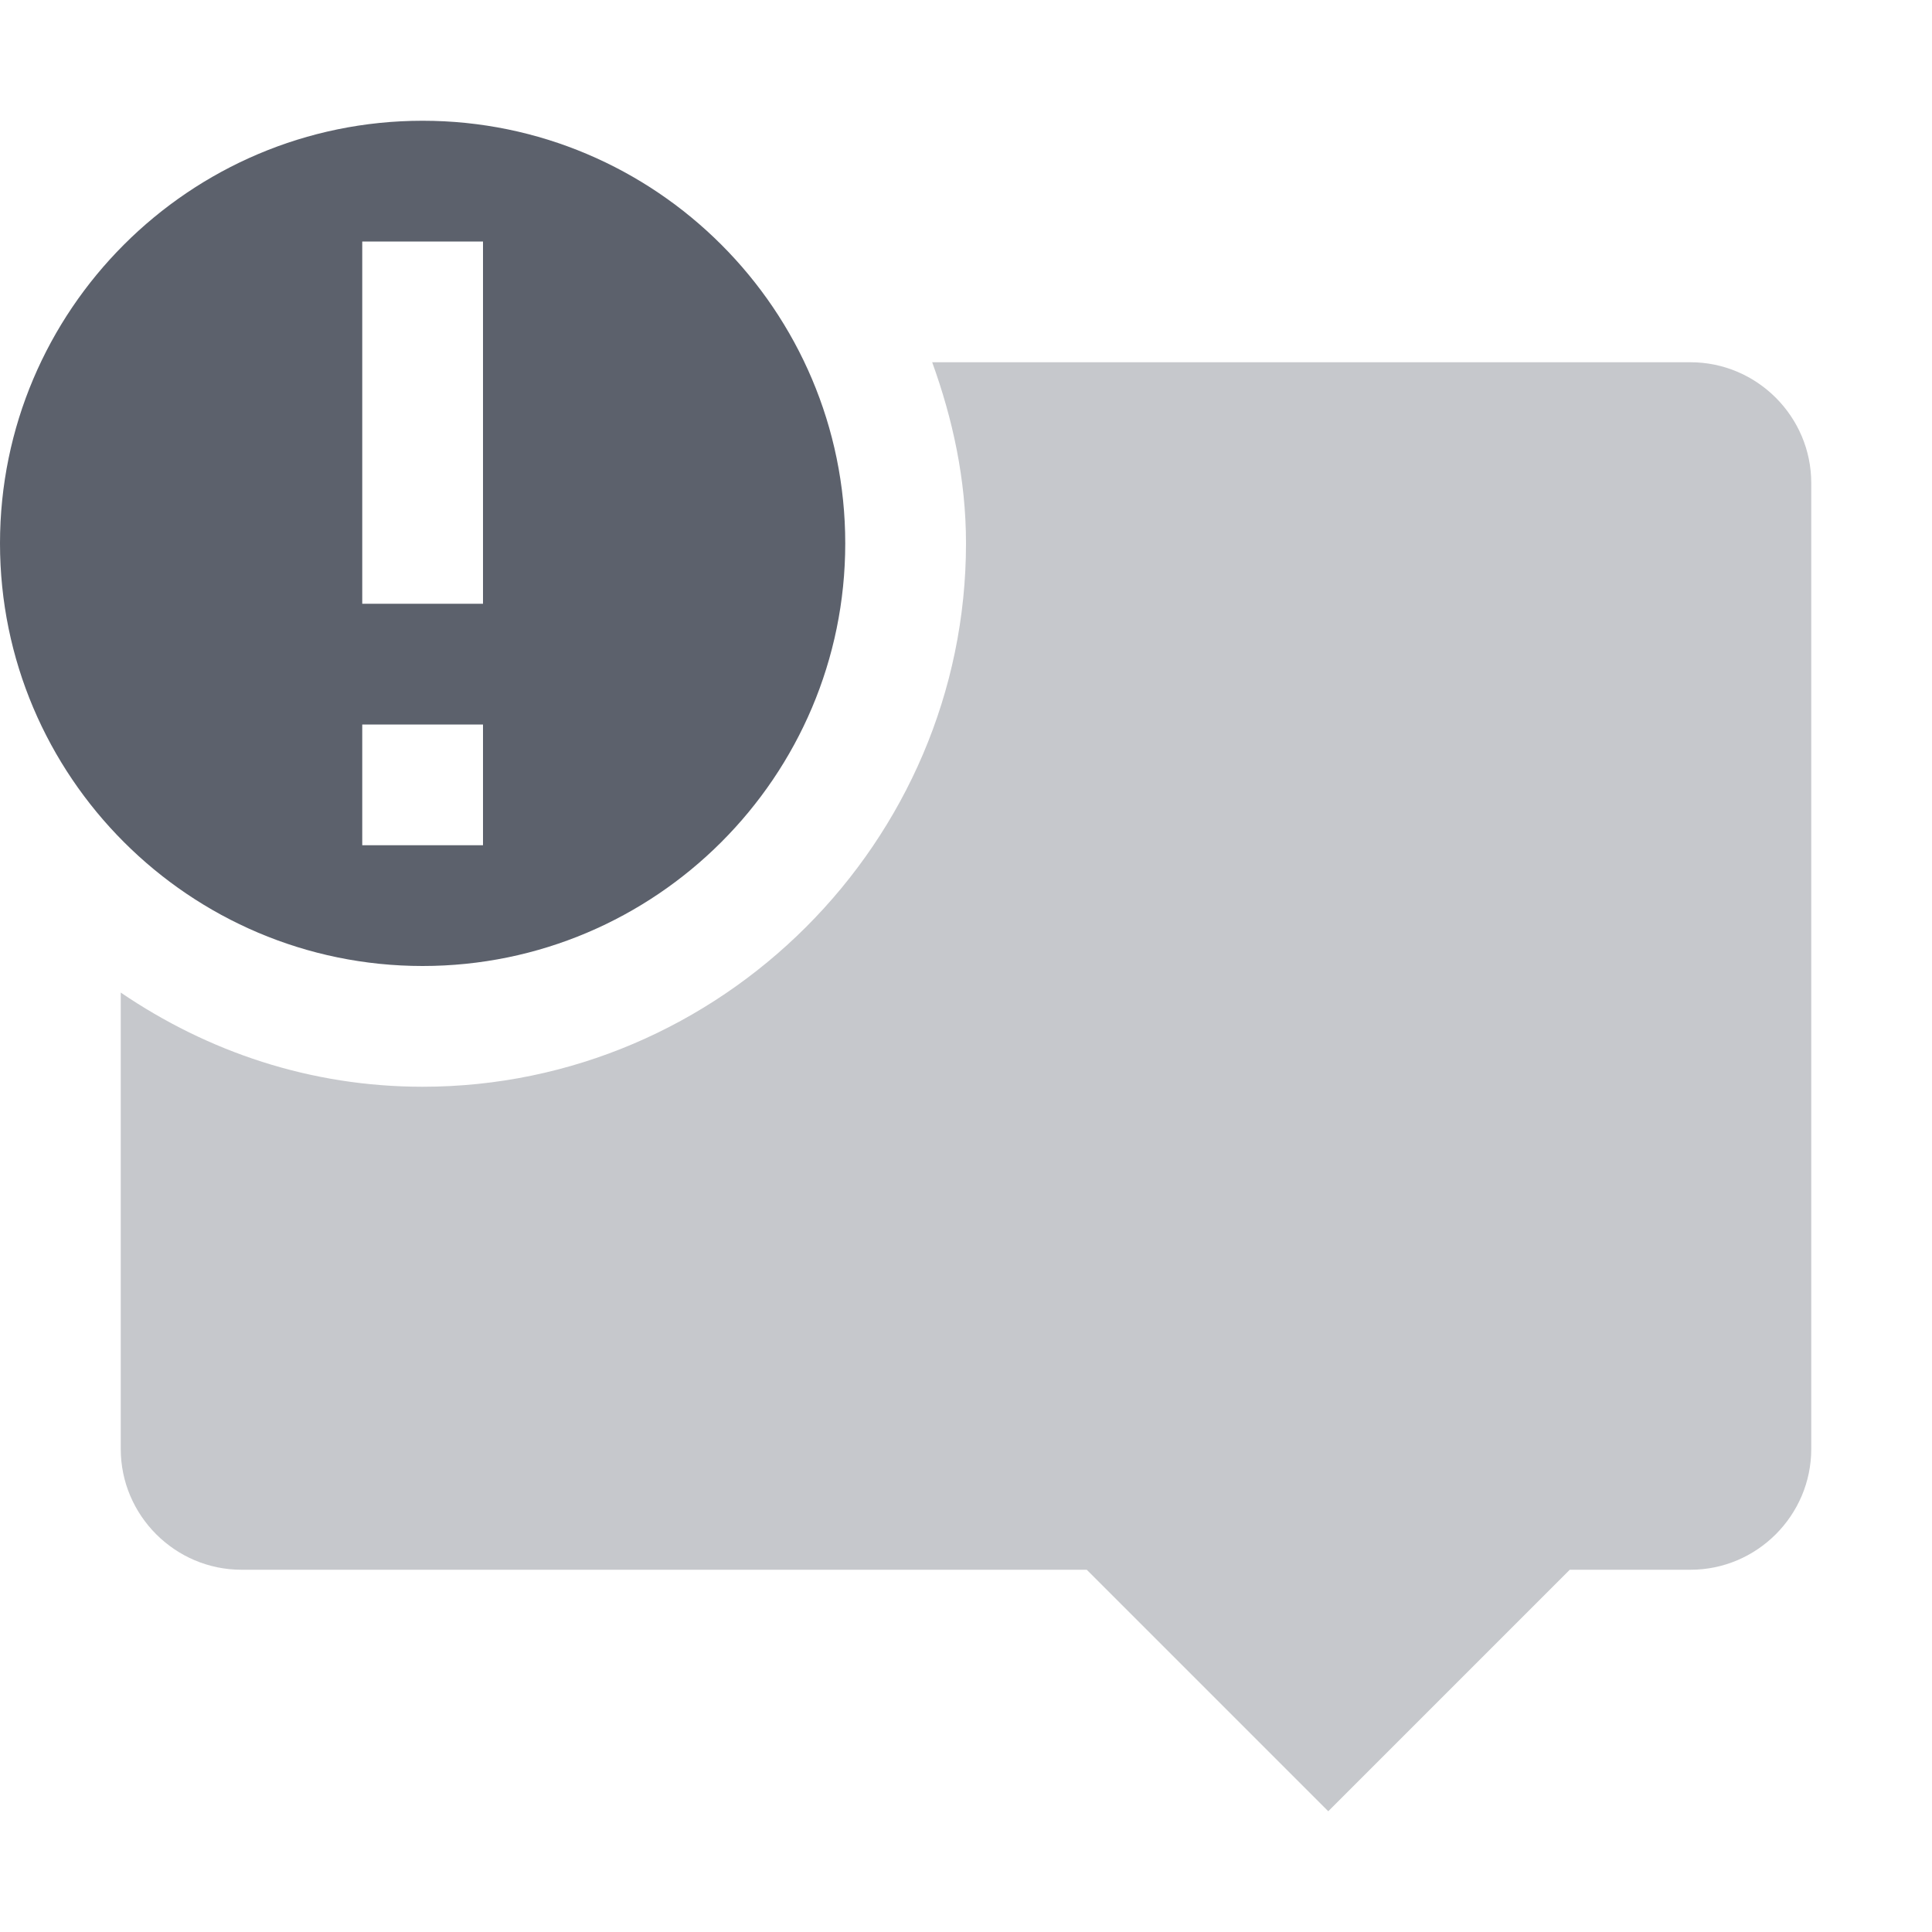
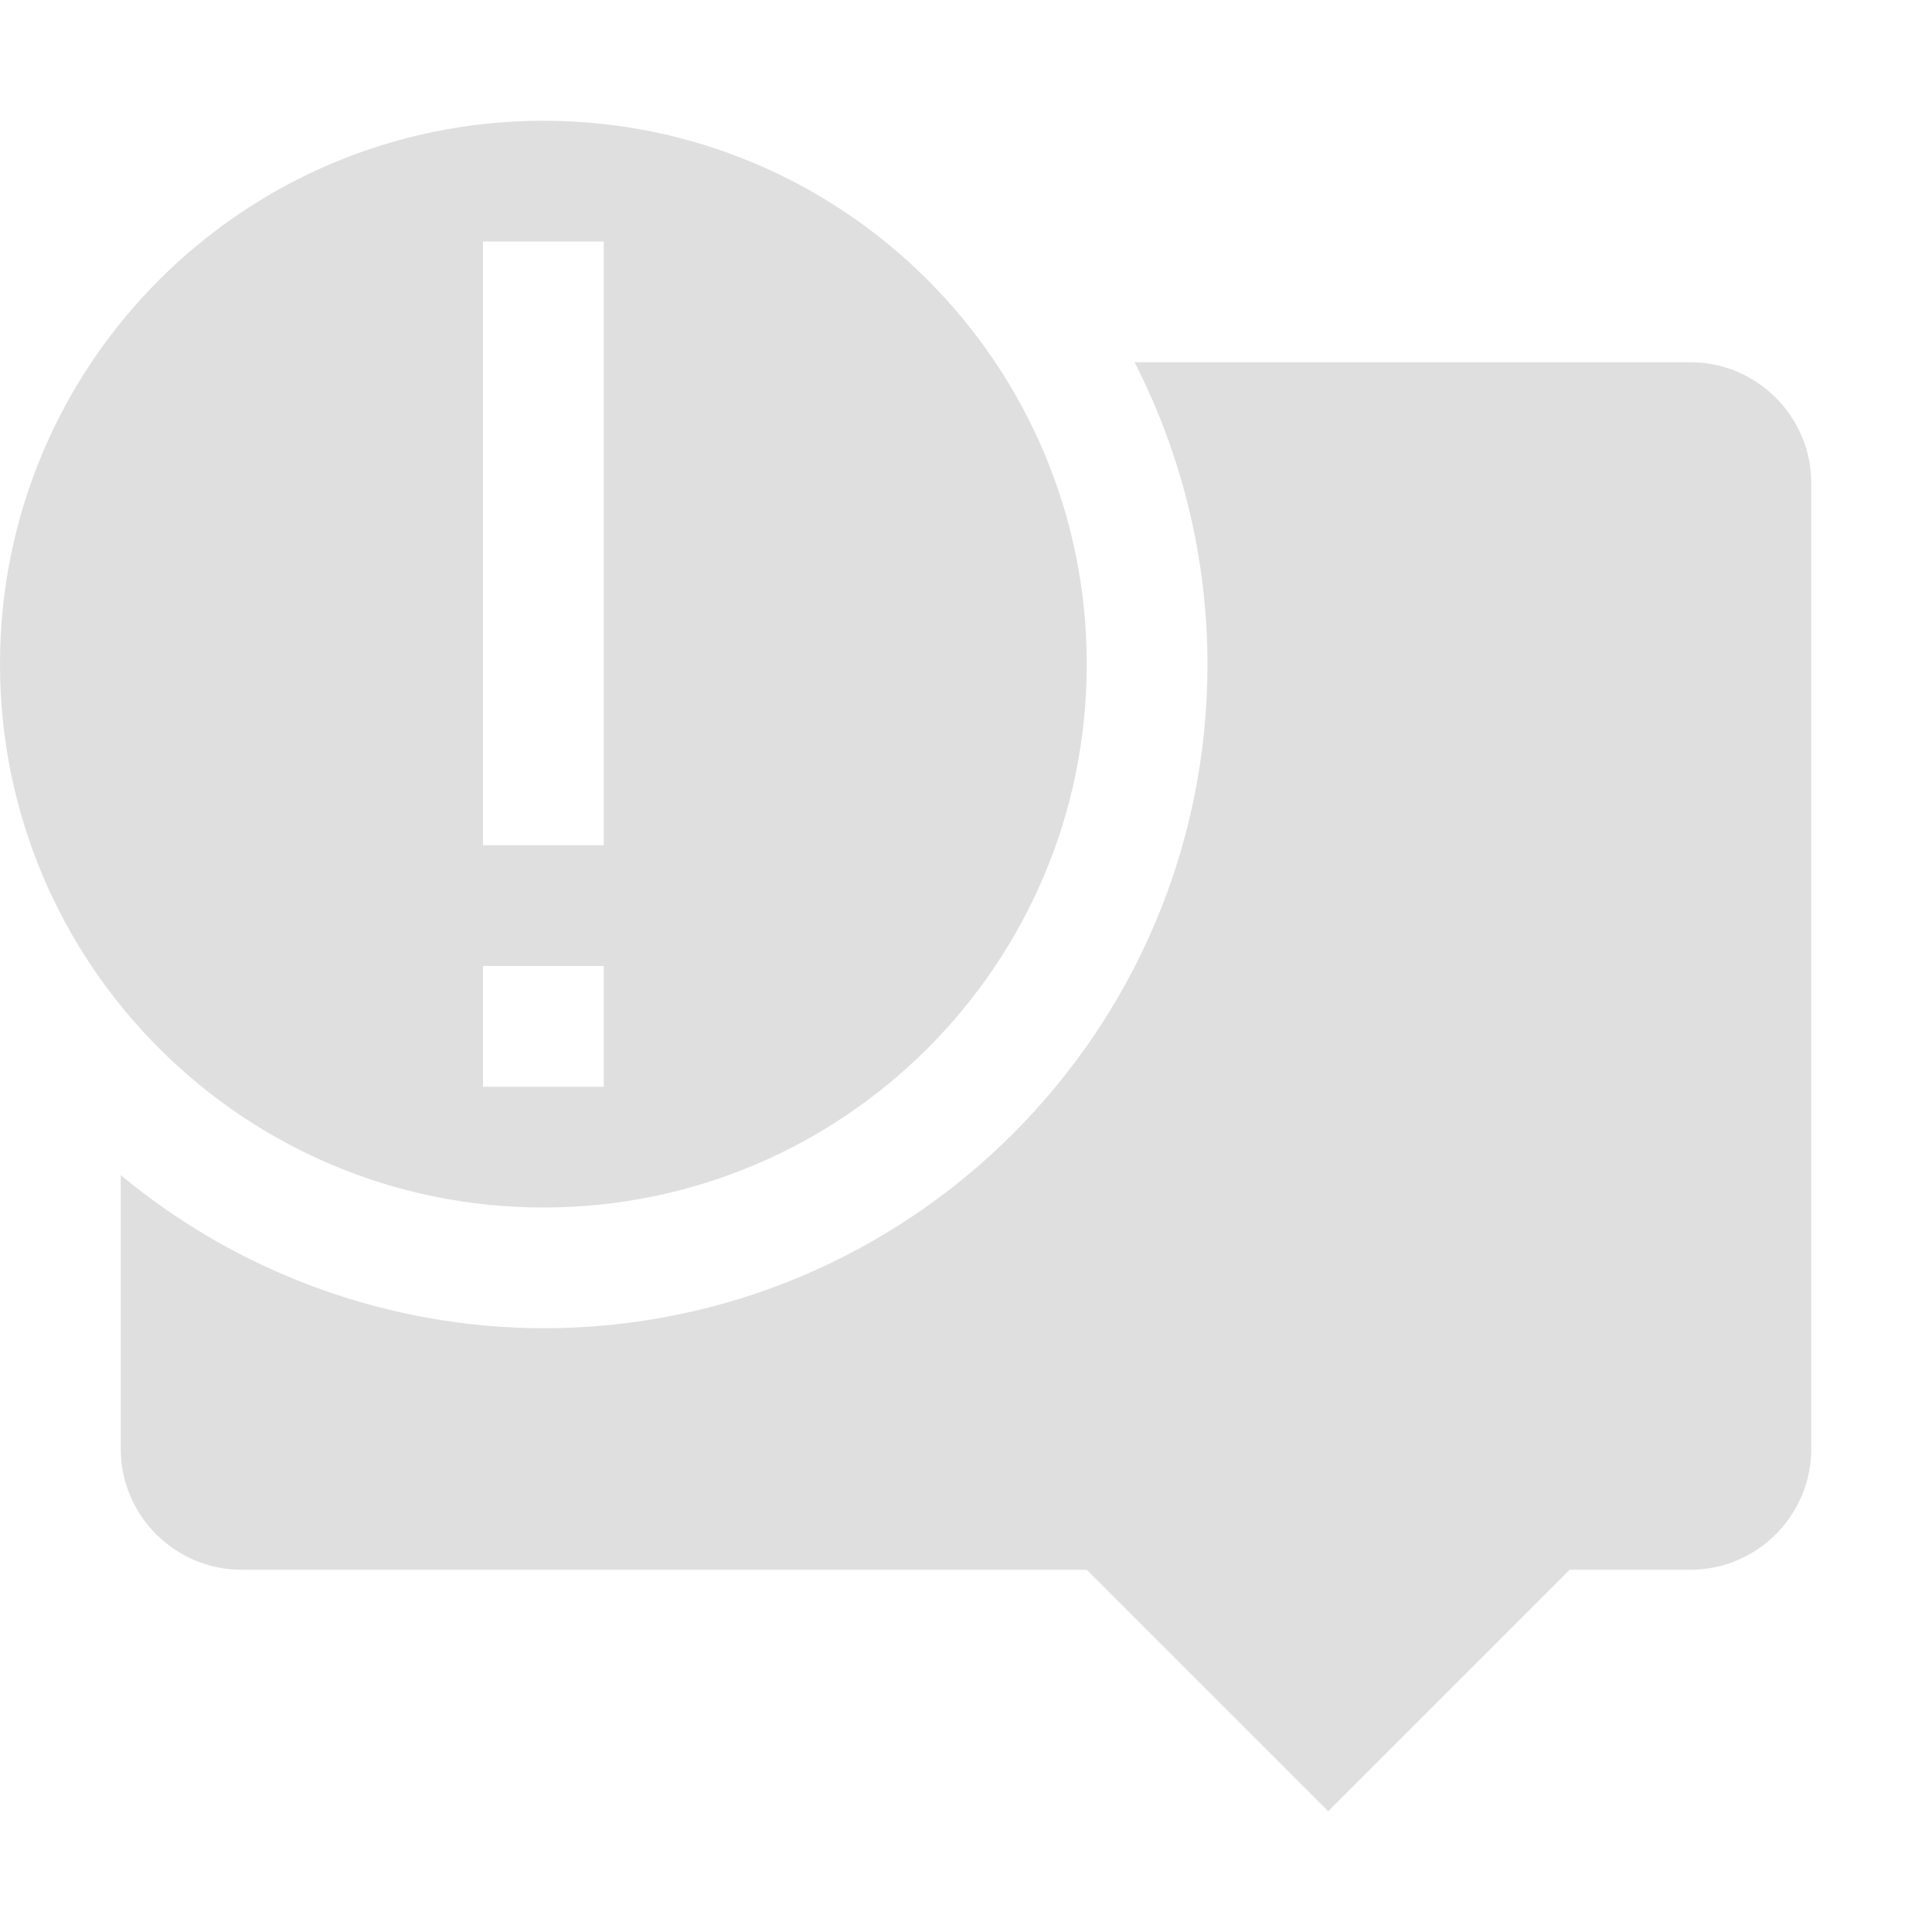
<svg xmlns="http://www.w3.org/2000/svg" width="16" height="16" version="1.1">
-   <path style="opacity:.35;fill:#5c616c" d="M 7.72,3 C 7.89,3.47 8,3.97 8,4.5 8,6.97 5.97,9 3.5,9 2.57,9 1.72,8.71 1,8.22 V 12 C 1,12.55 1.45,13 2,13 H 9 L 11,15 13,13 H 14 C 14.55,13 15,12.55 15,12 V 4 C 15,3.45 14.55,3 14,3 Z" />
-   <path style="fill:#5c616c" d="M 3.5,1 C 1.57,1 0,2.57 0,4.5 0,6.43 1.57,8 3.5,8 5.43,8 7,6.43 7,4.5 7,2.57 5.43,1 3.5,1 Z M 3,2 H 4 V 5 H 3 Z M 3,6 H 4 V 7 H 3 Z" />
+   <path style="fill:#dfdfdf" d="M 4.5,1 A 4.5,4.5 0 0 0 0,5.5 4.5,4.5 0 0 0 4.5,10 4.5,4.5 0 0 0 9,5.5 4.5,4.5 0 0 0 4.5,1 Z M 4,2 H 5 V 7 H 4 Z M 4,8 H 5 V 9 H 4 Z M 9.396,3 A 5.5,5.5 0 0 1 10,5.5 5.5,5.5 0 0 1 4.5,11 5.5,5.5 0 0 1 1,9.732 V 12 C 1,12.55 1.45,13 2,13 H 9 L 11,15 13,13 H 14 C 14.55,13 15,12.55 15,12 V 4 C 15,3.45 14.55,3 14,3 Z" />
</svg>
